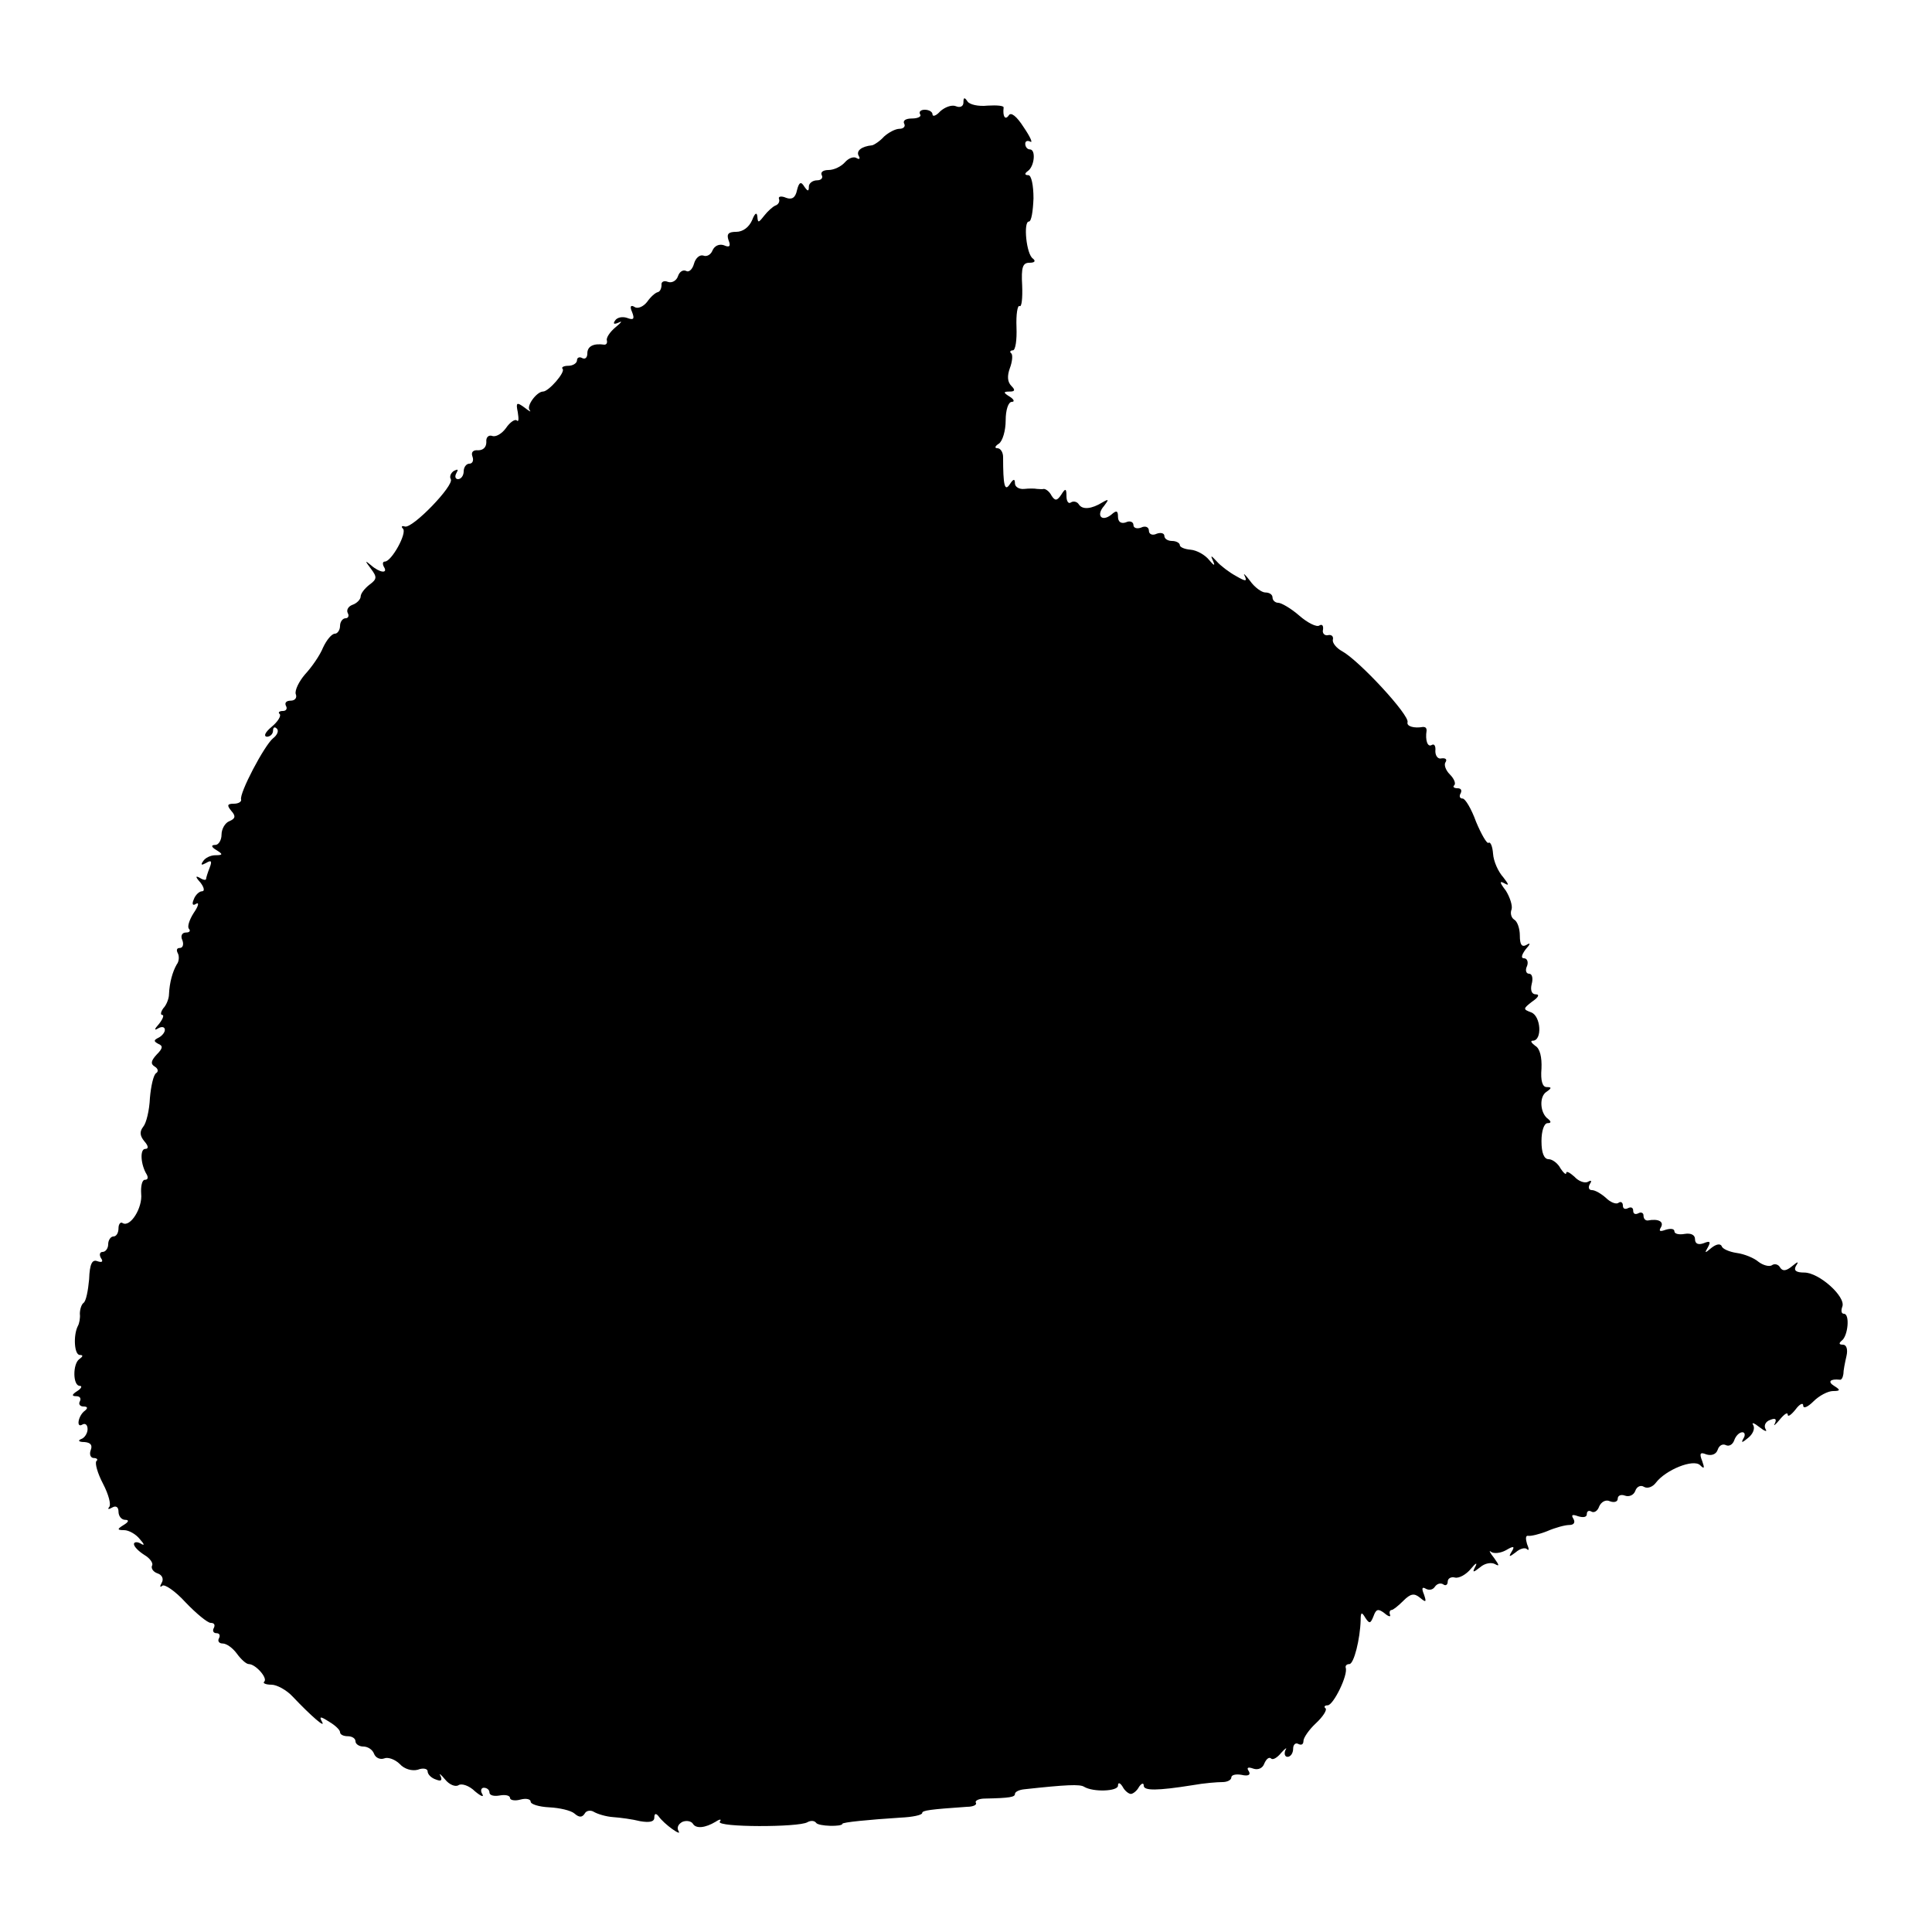
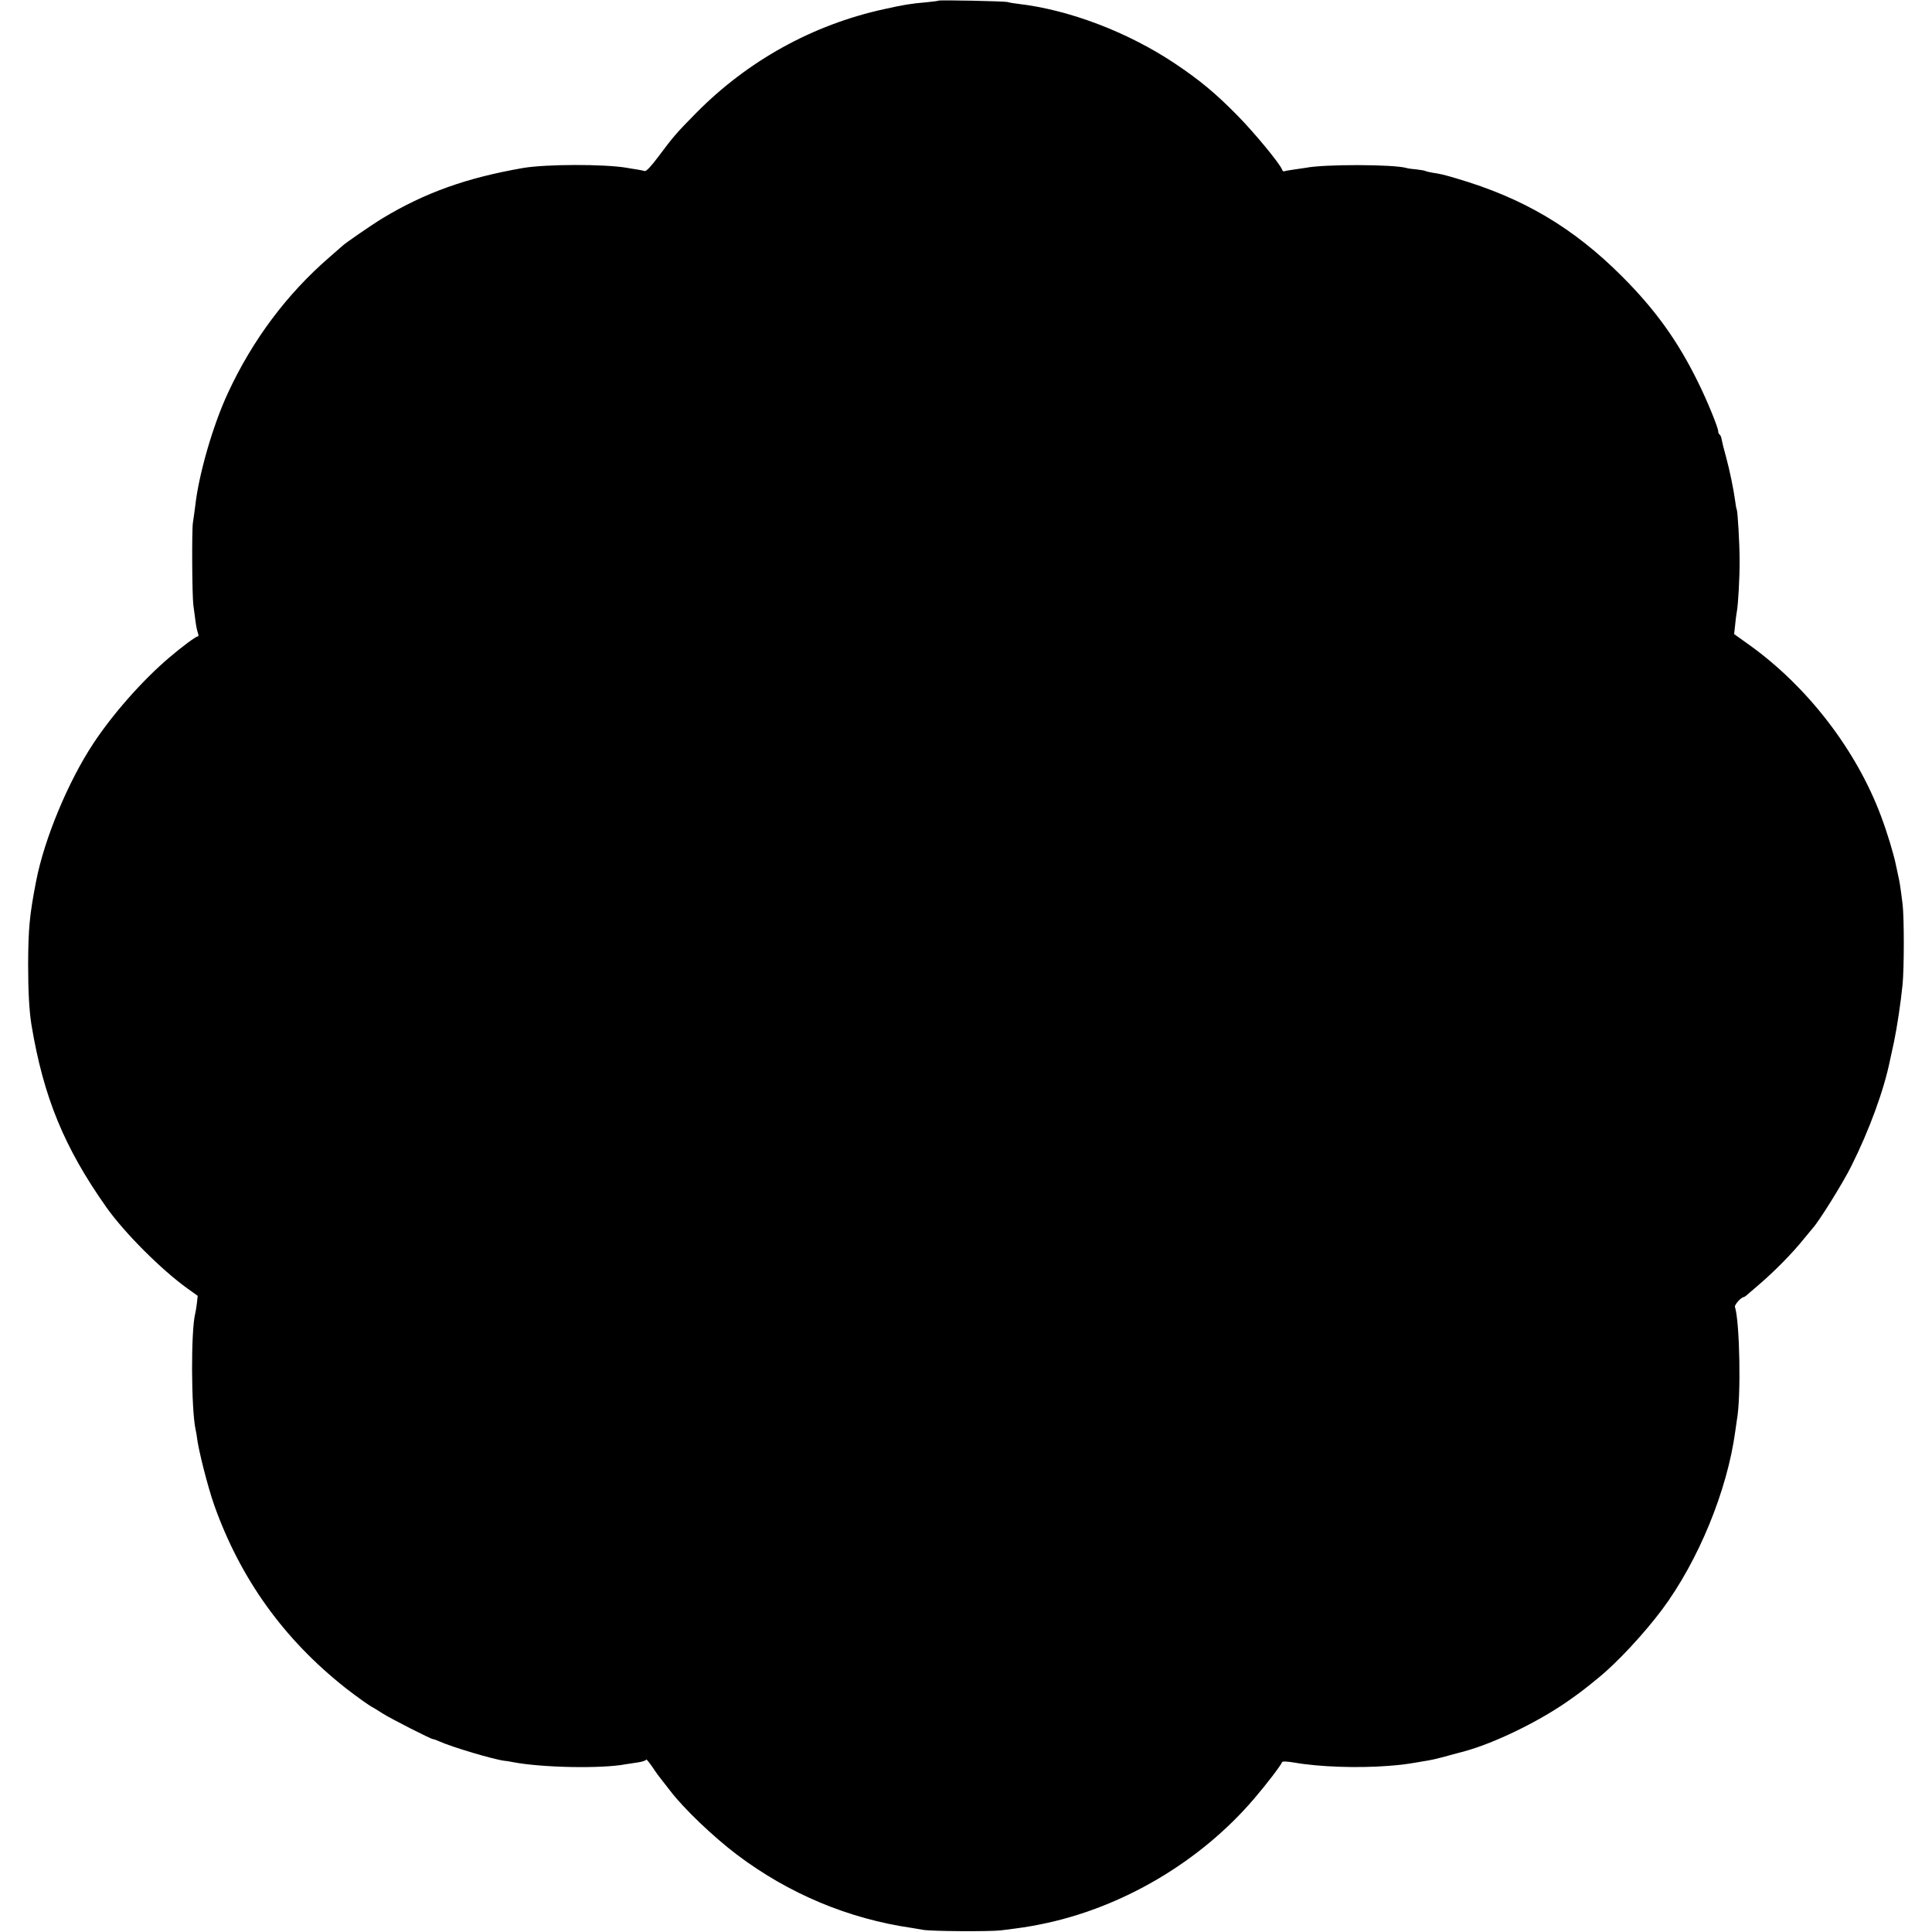
- <svg xmlns="http://www.w3.org/2000/svg" version="1.0" width="375pt" height="375pt" viewBox="0 0 375 375" preserveAspectRatio="xMidYMid meet">
-   <g transform="translate(0,375) scale(0.1,-0.1)" fill="#000000" stroke="none">
-     <path d="M1870 3551 c0 -7 -6 -11 -15 -7 -8 3 -21 -2 -30 -10 -8 -9 -15 -11 -15 -6 0 5 -7 9 -15 9 -8 0 -12 -4 -9 -9 3 -4 -4 -8 -16 -8 -12 0 -18 -4 -15 -10 3 -5 -1 -10 -9 -10 -8 0 -21 -7 -30 -15 -8 -9 -19 -16 -23 -17 -21 -2 -32 -11 -26 -21 3 -5 1 -7 -4 -4 -6 4 -16 0 -23 -8 -7 -8 -21 -15 -32 -15 -10 0 -16 -4 -13 -10 3 -5 -1 -10 -9 -10 -9 0 -16 -6 -16 -12 0 -10 -2 -10 -9 0 -6 10 -10 9 -14 -7 -3 -15 -10 -19 -21 -15 -9 4 -16 3 -14 -2 2 -5 -1 -11 -7 -13 -5 -2 -15 -11 -22 -20 -11 -14 -12 -14 -13 -1 -1 9 -5 6 -10 -7 -6 -14 -18 -23 -31 -23 -15 0 -19 -4 -15 -16 5 -12 2 -15 -9 -10 -9 3 -18 -1 -22 -10 -3 -8 -11 -13 -18 -10 -7 2 -15 -5 -18 -16 -3 -11 -10 -17 -15 -14 -6 3 -13 -1 -16 -10 -3 -9 -12 -14 -20 -11 -7 3 -13 0 -12 -6 0 -7 -3 -13 -7 -14 -5 -1 -14 -9 -21 -19 -7 -9 -18 -14 -24 -10 -8 5 -10 1 -5 -10 5 -13 3 -16 -10 -11 -9 3 -19 1 -23 -5 -5 -7 -2 -8 7 -4 8 4 5 0 -6 -9 -11 -9 -19 -21 -17 -26 1 -5 -1 -8 -5 -8 -21 3 -33 -3 -33 -17 0 -8 -4 -12 -10 -9 -5 3 -10 1 -10 -4 0 -6 -8 -11 -17 -11 -9 0 -14 -3 -11 -6 6 -6 -27 -44 -38 -44 -12 0 -33 -28 -26 -36 4 -5 -1 -2 -10 5 -15 11 -17 10 -13 -9 2 -13 2 -20 -2 -16 -3 3 -13 -3 -21 -15 -8 -11 -20 -18 -27 -15 -7 2 -12 -3 -11 -12 0 -10 -6 -16 -16 -16 -10 1 -14 -4 -11 -12 3 -8 0 -14 -6 -14 -6 0 -11 -7 -11 -15 0 -8 -5 -15 -11 -15 -5 0 -7 5 -3 12 4 7 3 8 -5 4 -6 -4 -9 -11 -6 -16 7 -12 -74 -96 -89 -92 -6 2 -8 0 -4 -4 9 -8 -22 -64 -35 -64 -4 0 -5 -4 -2 -10 9 -14 -8 -12 -25 3 -12 10 -12 9 0 -7 12 -16 12 -20 -3 -31 -9 -7 -17 -17 -17 -23 0 -5 -7 -13 -16 -16 -8 -3 -12 -10 -9 -16 3 -5 1 -10 -4 -10 -6 0 -11 -7 -11 -15 0 -8 -5 -15 -10 -15 -6 0 -16 -12 -23 -27 -6 -15 -22 -38 -35 -52 -12 -14 -20 -31 -18 -38 3 -7 -1 -13 -10 -13 -8 0 -12 -4 -9 -10 3 -5 1 -10 -6 -10 -7 0 -10 -3 -6 -6 3 -4 -4 -15 -16 -25 -12 -10 -16 -18 -9 -19 6 0 12 5 12 12 0 6 3 8 7 4 5 -4 1 -13 -7 -19 -17 -14 -66 -107 -62 -119 1 -4 -5 -8 -14 -8 -13 0 -14 -3 -5 -14 9 -10 8 -15 -4 -20 -8 -3 -15 -15 -15 -26 0 -11 -6 -20 -12 -20 -9 0 -8 -4 2 -10 13 -8 13 -10 -2 -10 -9 0 -20 -5 -24 -12 -5 -7 -3 -8 6 -3 10 6 12 4 7 -9 -4 -10 -7 -20 -7 -22 0 -3 -6 -2 -12 2 -9 5 -9 2 1 -9 7 -9 9 -17 3 -17 -5 0 -13 -7 -16 -16 -4 -9 -2 -13 5 -8 6 3 4 -5 -5 -18 -9 -14 -13 -28 -9 -31 3 -4 1 -7 -6 -7 -8 0 -11 -7 -7 -15 3 -8 1 -15 -5 -15 -6 0 -7 -4 -4 -10 3 -5 3 -16 -2 -22 -8 -14 -14 -35 -15 -58 0 -8 -5 -21 -11 -27 -5 -7 -6 -13 -2 -13 4 0 1 -8 -6 -17 -10 -11 -10 -14 -2 -9 7 4 13 3 13 -3 0 -5 -6 -12 -12 -15 -10 -5 -10 -7 -1 -12 10 -4 9 -9 -3 -21 -11 -12 -12 -18 -4 -23 7 -4 8 -10 3 -13 -5 -3 -10 -25 -12 -48 -1 -24 -7 -49 -13 -56 -7 -9 -7 -17 2 -28 8 -9 9 -15 2 -15 -11 0 -9 -31 3 -50 3 -6 2 -10 -4 -10 -5 0 -8 -12 -7 -27 3 -27 -21 -66 -36 -57 -4 3 -8 -2 -8 -10 0 -9 -4 -16 -10 -16 -5 0 -10 -7 -10 -15 0 -8 -5 -15 -11 -15 -5 0 -7 -5 -3 -12 5 -7 2 -9 -7 -6 -10 4 -15 -5 -16 -35 -2 -22 -6 -43 -11 -46 -4 -3 -7 -13 -7 -21 1 -8 -1 -19 -4 -24 -9 -18 -7 -56 4 -56 7 0 6 -3 -1 -8 -13 -9 -13 -52 1 -52 5 0 3 -5 -5 -10 -11 -7 -11 -10 -2 -10 7 0 10 -4 7 -10 -3 -5 0 -10 7 -10 8 0 9 -3 3 -8 -13 -9 -18 -35 -5 -27 5 3 10 0 10 -9 0 -8 -6 -17 -12 -19 -8 -3 -5 -6 6 -6 12 -1 16 -6 12 -16 -3 -8 0 -15 6 -15 6 0 9 -3 5 -6 -3 -4 2 -23 13 -44 11 -21 16 -41 12 -45 -4 -5 -1 -5 6 -1 7 4 12 1 12 -8 0 -9 6 -16 13 -16 8 0 7 -4 -3 -10 -13 -8 -13 -10 1 -10 9 0 23 -8 30 -17 10 -11 10 -14 2 -9 -7 4 -13 3 -13 -1 0 -5 9 -14 20 -21 12 -7 18 -17 15 -21 -2 -5 2 -12 11 -15 9 -3 12 -11 8 -18 -4 -7 -4 -10 1 -6 4 4 25 -10 45 -32 21 -22 43 -40 49 -40 7 0 9 -4 6 -10 -3 -5 -1 -10 5 -10 6 0 8 -4 5 -10 -3 -5 0 -10 7 -10 8 0 20 -9 28 -20 8 -11 18 -20 23 -20 13 0 37 -27 30 -34 -4 -3 3 -6 14 -6 10 0 29 -10 41 -23 36 -38 65 -63 57 -49 -6 11 -3 11 14 0 12 -7 21 -16 21 -20 0 -5 7 -8 15 -8 8 0 15 -4 15 -10 0 -5 7 -10 15 -10 9 0 18 -6 21 -14 3 -8 12 -12 20 -9 7 3 21 -2 30 -11 9 -10 24 -14 35 -11 10 4 19 2 19 -3 0 -6 7 -13 16 -16 10 -4 13 -2 9 7 -4 6 0 4 9 -7 8 -10 20 -15 26 -11 6 4 21 -1 32 -12 12 -10 18 -12 14 -5 -4 6 -2 12 3 12 6 0 11 -4 11 -9 0 -6 9 -8 20 -6 11 2 20 0 20 -5 0 -4 9 -6 20 -3 11 3 20 1 20 -4 0 -5 16 -10 36 -11 20 -1 42 -6 49 -12 9 -8 15 -8 20 0 3 6 12 7 18 3 7 -4 23 -9 37 -10 14 -1 37 -4 53 -8 18 -3 27 -1 27 7 0 8 3 9 8 3 11 -16 47 -41 39 -29 -4 7 0 14 8 18 8 3 17 1 20 -4 6 -10 24 -8 44 4 9 6 12 5 8 0 -6 -11 153 -11 170 -1 7 4 14 3 17 -1 4 -7 51 -8 51 -2 0 3 51 8 113 12 23 1 42 5 42 9 0 5 15 7 87 12 12 0 20 4 17 8 -2 4 6 8 18 8 49 1 58 3 58 9 0 4 8 8 18 9 82 9 108 10 116 5 18 -11 66 -9 66 2 0 7 4 6 9 -2 4 -8 12 -14 16 -14 4 0 12 6 16 14 5 7 9 8 9 2 0 -10 26 -10 95 1 22 4 48 6 58 6 9 0 17 4 17 9 0 5 9 7 20 5 13 -3 18 0 14 7 -5 7 -2 9 9 5 9 -3 18 1 21 10 4 9 9 13 13 10 3 -4 12 1 20 11 8 9 12 11 8 5 -3 -7 -1 -13 4 -13 6 0 11 7 11 16 0 8 5 12 10 9 6 -3 10 -1 10 6 0 6 11 22 24 34 14 13 22 26 19 29 -4 3 -2 6 4 6 11 0 40 59 35 73 -1 4 2 7 7 7 9 0 21 49 22 85 0 16 2 17 9 5 8 -12 10 -12 16 3 5 14 9 15 21 6 8 -7 13 -8 11 -3 -2 5 0 9 3 9 3 0 13 8 23 18 14 14 21 15 32 6 12 -10 13 -9 8 6 -5 12 -4 16 4 11 6 -3 13 -2 17 4 4 6 11 8 16 5 5 -4 9 -1 9 5 0 6 6 10 14 8 8 -2 22 6 31 17 9 11 13 13 9 5 -7 -13 -5 -13 9 -2 9 8 22 10 29 6 9 -5 8 -2 -2 12 -8 10 -11 16 -6 12 5 -4 18 -3 29 3 15 9 18 8 11 -3 -6 -10 -5 -11 8 -1 8 7 18 10 22 6 4 -4 4 1 0 10 -3 10 -3 17 2 16 5 -1 22 3 37 9 16 7 35 12 43 12 9 0 12 5 8 12 -5 8 -2 9 9 5 10 -3 17 -2 17 4 0 6 4 8 9 5 5 -3 12 1 15 10 4 9 13 14 21 10 8 -3 15 -1 15 5 0 6 6 9 14 6 8 -3 17 1 20 9 3 9 11 12 17 8 7 -4 17 0 23 8 19 25 73 47 86 34 8 -8 9 -6 4 8 -6 15 -4 18 8 13 10 -3 19 0 22 9 3 9 10 12 16 9 6 -3 13 1 16 9 3 9 10 16 16 16 5 0 6 -6 2 -12 -5 -9 -3 -9 9 1 9 7 14 18 10 25 -4 6 2 4 12 -4 10 -8 16 -10 12 -4 -4 7 0 15 9 18 10 4 13 2 9 -7 -4 -6 1 -3 9 7 9 11 16 16 16 10 0 -5 7 0 15 10 8 11 15 14 15 8 0 -7 9 -3 20 8 11 11 28 20 38 20 14 0 15 2 2 10 -13 8 -8 14 11 12 3 -1 6 4 7 11 0 7 3 22 6 35 3 13 0 22 -7 22 -8 0 -8 3 -2 8 12 9 16 52 4 52 -5 0 -6 6 -3 14 7 19 -45 66 -74 66 -16 0 -21 4 -16 13 6 9 4 9 -8 -1 -11 -9 -18 -10 -23 -2 -3 6 -11 8 -16 4 -5 -3 -17 0 -26 7 -8 7 -27 15 -42 17 -14 2 -28 8 -29 13 -3 6 -11 4 -20 -3 -13 -11 -14 -11 -7 1 6 11 4 13 -8 8 -11 -4 -17 -1 -17 8 0 8 -8 12 -20 10 -11 -2 -20 0 -20 5 0 5 -7 6 -17 3 -11 -4 -14 -3 -9 5 6 11 -5 17 -26 13 -5 0 -8 4 -8 10 0 5 -5 7 -10 4 -6 -3 -10 -1 -10 5 0 6 -4 8 -10 5 -6 -3 -10 -1 -10 5 0 6 -4 9 -9 5 -5 -3 -16 2 -24 10 -9 8 -21 15 -27 15 -6 0 -8 5 -4 12 4 6 3 8 -4 4 -6 -3 -18 1 -26 10 -9 8 -16 12 -16 7 0 -4 -5 0 -11 9 -5 10 -16 18 -23 18 -9 0 -14 12 -14 35 0 20 5 35 12 35 7 0 7 3 1 8 -16 11 -18 44 -3 53 10 7 10 9 0 9 -8 0 -12 12 -10 36 1 22 -3 39 -12 44 -8 6 -10 10 -5 10 19 0 16 48 -3 55 -16 6 -16 7 2 21 12 8 15 14 7 14 -8 0 -11 8 -8 20 3 11 1 20 -5 20 -6 0 -8 7 -4 15 3 8 0 15 -6 15 -6 0 -5 6 3 17 10 11 10 14 2 9 -9 -5 -13 0 -13 18 0 14 -5 28 -11 31 -6 4 -8 13 -5 20 2 7 -3 23 -11 36 -13 17 -13 20 -2 14 9 -5 7 -1 -3 12 -10 11 -19 31 -20 46 -1 14 -5 24 -9 21 -3 -2 -14 17 -24 41 -9 25 -21 45 -26 45 -6 0 -7 5 -4 10 3 6 1 10 -6 10 -7 0 -10 3 -6 6 3 4 -1 13 -9 21 -8 8 -12 19 -8 24 3 5 0 8 -8 7 -7 -2 -12 5 -12 14 1 10 -2 15 -7 12 -8 -5 -13 9 -10 28 0 5 -2 7 -7 7 -17 -3 -32 1 -30 9 5 13 -94 120 -127 138 -11 6 -19 16 -18 22 2 7 -3 11 -10 9 -6 -1 -11 4 -9 11 1 8 -2 11 -7 8 -5 -4 -23 5 -39 19 -16 14 -35 25 -41 25 -6 0 -11 5 -11 10 0 6 -6 10 -14 10 -7 0 -21 10 -30 23 -9 12 -14 16 -10 9 5 -11 2 -11 -17 0 -13 7 -30 20 -37 28 -12 13 -13 13 -7 0 4 -9 1 -8 -8 3 -8 10 -24 19 -36 20 -12 1 -21 5 -21 9 0 4 -7 8 -15 8 -8 0 -15 4 -15 10 0 5 -7 7 -15 4 -8 -4 -15 -1 -15 6 0 7 -7 10 -15 6 -8 -3 -15 -1 -15 5 0 6 -7 9 -15 5 -9 -3 -15 1 -15 11 0 12 -3 13 -13 4 -19 -15 -30 -1 -14 17 10 13 9 14 -3 7 -21 -13 -39 -15 -46 -4 -3 5 -10 7 -15 4 -5 -4 -9 2 -9 12 0 15 -2 16 -10 3 -8 -12 -12 -13 -19 -2 -4 8 -11 13 -15 13 -3 -1 -9 0 -13 0 -5 1 -16 1 -25 0 -10 -1 -18 4 -18 11 0 9 -3 9 -10 -2 -10 -15 -13 -2 -13 53 0 9 -5 17 -11 17 -6 0 -5 4 3 9 7 5 13 25 13 45 0 20 5 36 12 36 6 0 4 5 -4 10 -13 8 -13 10 0 10 10 0 11 3 3 11 -8 8 -8 20 -3 34 5 13 6 26 3 29 -4 3 -2 6 3 6 5 0 8 20 7 45 -1 25 2 43 6 41 4 -3 6 15 5 40 -2 35 1 44 14 44 10 0 13 3 7 8 -13 8 -19 72 -8 72 5 0 8 20 9 45 0 25 -4 45 -10 45 -7 0 -8 3 -1 8 13 9 16 42 4 42 -5 0 -9 5 -9 11 0 5 4 7 10 4 5 -3 0 9 -13 28 -14 22 -25 30 -29 23 -7 -10 -12 -2 -10 15 1 4 -13 5 -31 4 -18 -2 -35 2 -39 8 -6 9 -8 8 -8 -2z" />
+ <svg xmlns="http://www.w3.org/2000/svg" version="1.0" width="1202pt" height="1202pt" viewBox="0 0 1202 1202" preserveAspectRatio="xMidYMid meet">
+   <g transform="translate(0,1202) scale(0.1,-0.1)" fill="#000000" stroke="none">
+     <path d="M5839 12016 c-2 -2 -35 -6 -74 -10 -103 -9 -138 -15 -265 -43 -444 -97 -849 -321 -1172 -649 -120 -122 -139 -144 -230 -266 -48 -64 -78 -96 -87 -92 -8 2 -30 7 -50 10 -20 3 -47 7 -61 10 -143 24 -502 23 -645 -1 -351 -61 -610 -153 -875 -313 -66 -40 -236 -157 -250 -172 -3 -3 -39 -34 -80 -70 -265 -229 -479 -515 -632 -845 -93 -200 -181 -504 -203 -700 -4 -33 -11 -82 -15 -108 -7 -47 -5 -452 3 -512 2 -16 8 -57 12 -90 4 -33 11 -70 16 -82 5 -15 5 -23 -2 -23 -11 0 -99 -65 -177 -132 -166 -141 -351 -351 -471 -533 -158 -239 -305 -594 -356 -856 -41 -210 -49 -295 -50 -519 0 -172 7 -291 21 -378 75 -449 204 -762 465 -1132 113 -160 343 -390 506 -507 l63 -45 -5 -46 c-3 -26 -8 -54 -10 -62 -28 -106 -26 -596 2 -725 4 -16 7 -37 8 -45 7 -71 67 -309 108 -425 163 -458 433 -834 817 -1137 65 -51 149 -111 170 -121 8 -4 35 -21 60 -37 48 -31 301 -160 314 -160 4 0 22 -6 39 -14 80 -36 339 -113 407 -121 8 0 31 -4 50 -8 182 -35 557 -42 705 -13 11 2 44 7 73 11 28 4 52 12 52 18 0 5 17 -15 38 -45 20 -31 48 -69 62 -86 14 -17 36 -46 50 -64 84 -110 267 -285 415 -397 322 -243 694 -399 1090 -456 22 -4 51 -9 65 -11 46 -10 414 -12 485 -4 130 16 170 22 245 37 507 100 997 389 1333 783 73 85 166 206 173 226 3 7 27 6 77 -2 152 -27 392 -35 577 -21 80 6 107 9 190 23 19 4 49 8 65 11 29 4 105 24 229 58 185 51 453 181 636 308 76 53 113 81 199 152 113 92 280 272 391 420 227 305 406 741 456 1110 4 28 8 59 10 70 27 142 18 613 -12 704 -4 13 39 61 55 61 3 0 17 10 31 23 14 12 43 37 65 56 94 80 212 200 280 286 22 27 46 56 53 64 37 39 188 281 240 386 112 224 203 472 241 660 5 22 16 74 25 115 19 91 42 246 53 355 10 102 10 421 0 500 -15 120 -19 141 -29 185 -5 25 -11 52 -13 61 -14 68 -55 203 -92 301 -154 413 -461 811 -826 1070 l-88 63 6 55 c3 30 7 66 10 80 9 43 19 221 18 325 0 105 -12 306 -18 316 -2 3 -7 28 -10 55 -10 73 -34 189 -57 274 -12 41 -23 87 -26 103 -2 15 -8 30 -13 33 -5 3 -9 12 -9 20 0 23 -68 190 -125 305 -126 257 -266 452 -474 660 -303 303 -614 487 -1030 609 -77 23 -94 27 -151 36 -19 3 -38 8 -42 10 -4 3 -29 7 -55 10 -26 2 -55 6 -63 9 -82 23 -512 24 -626 1 -12 -2 -45 -7 -75 -11 -30 -4 -57 -9 -60 -11 -4 -2 -10 3 -13 12 -15 38 -169 225 -275 333 -135 138 -236 222 -390 325 -293 196 -658 335 -976 372 -27 3 -57 8 -65 11 -16 6 -425 14 -431 9z" />
  </g>
</svg>
